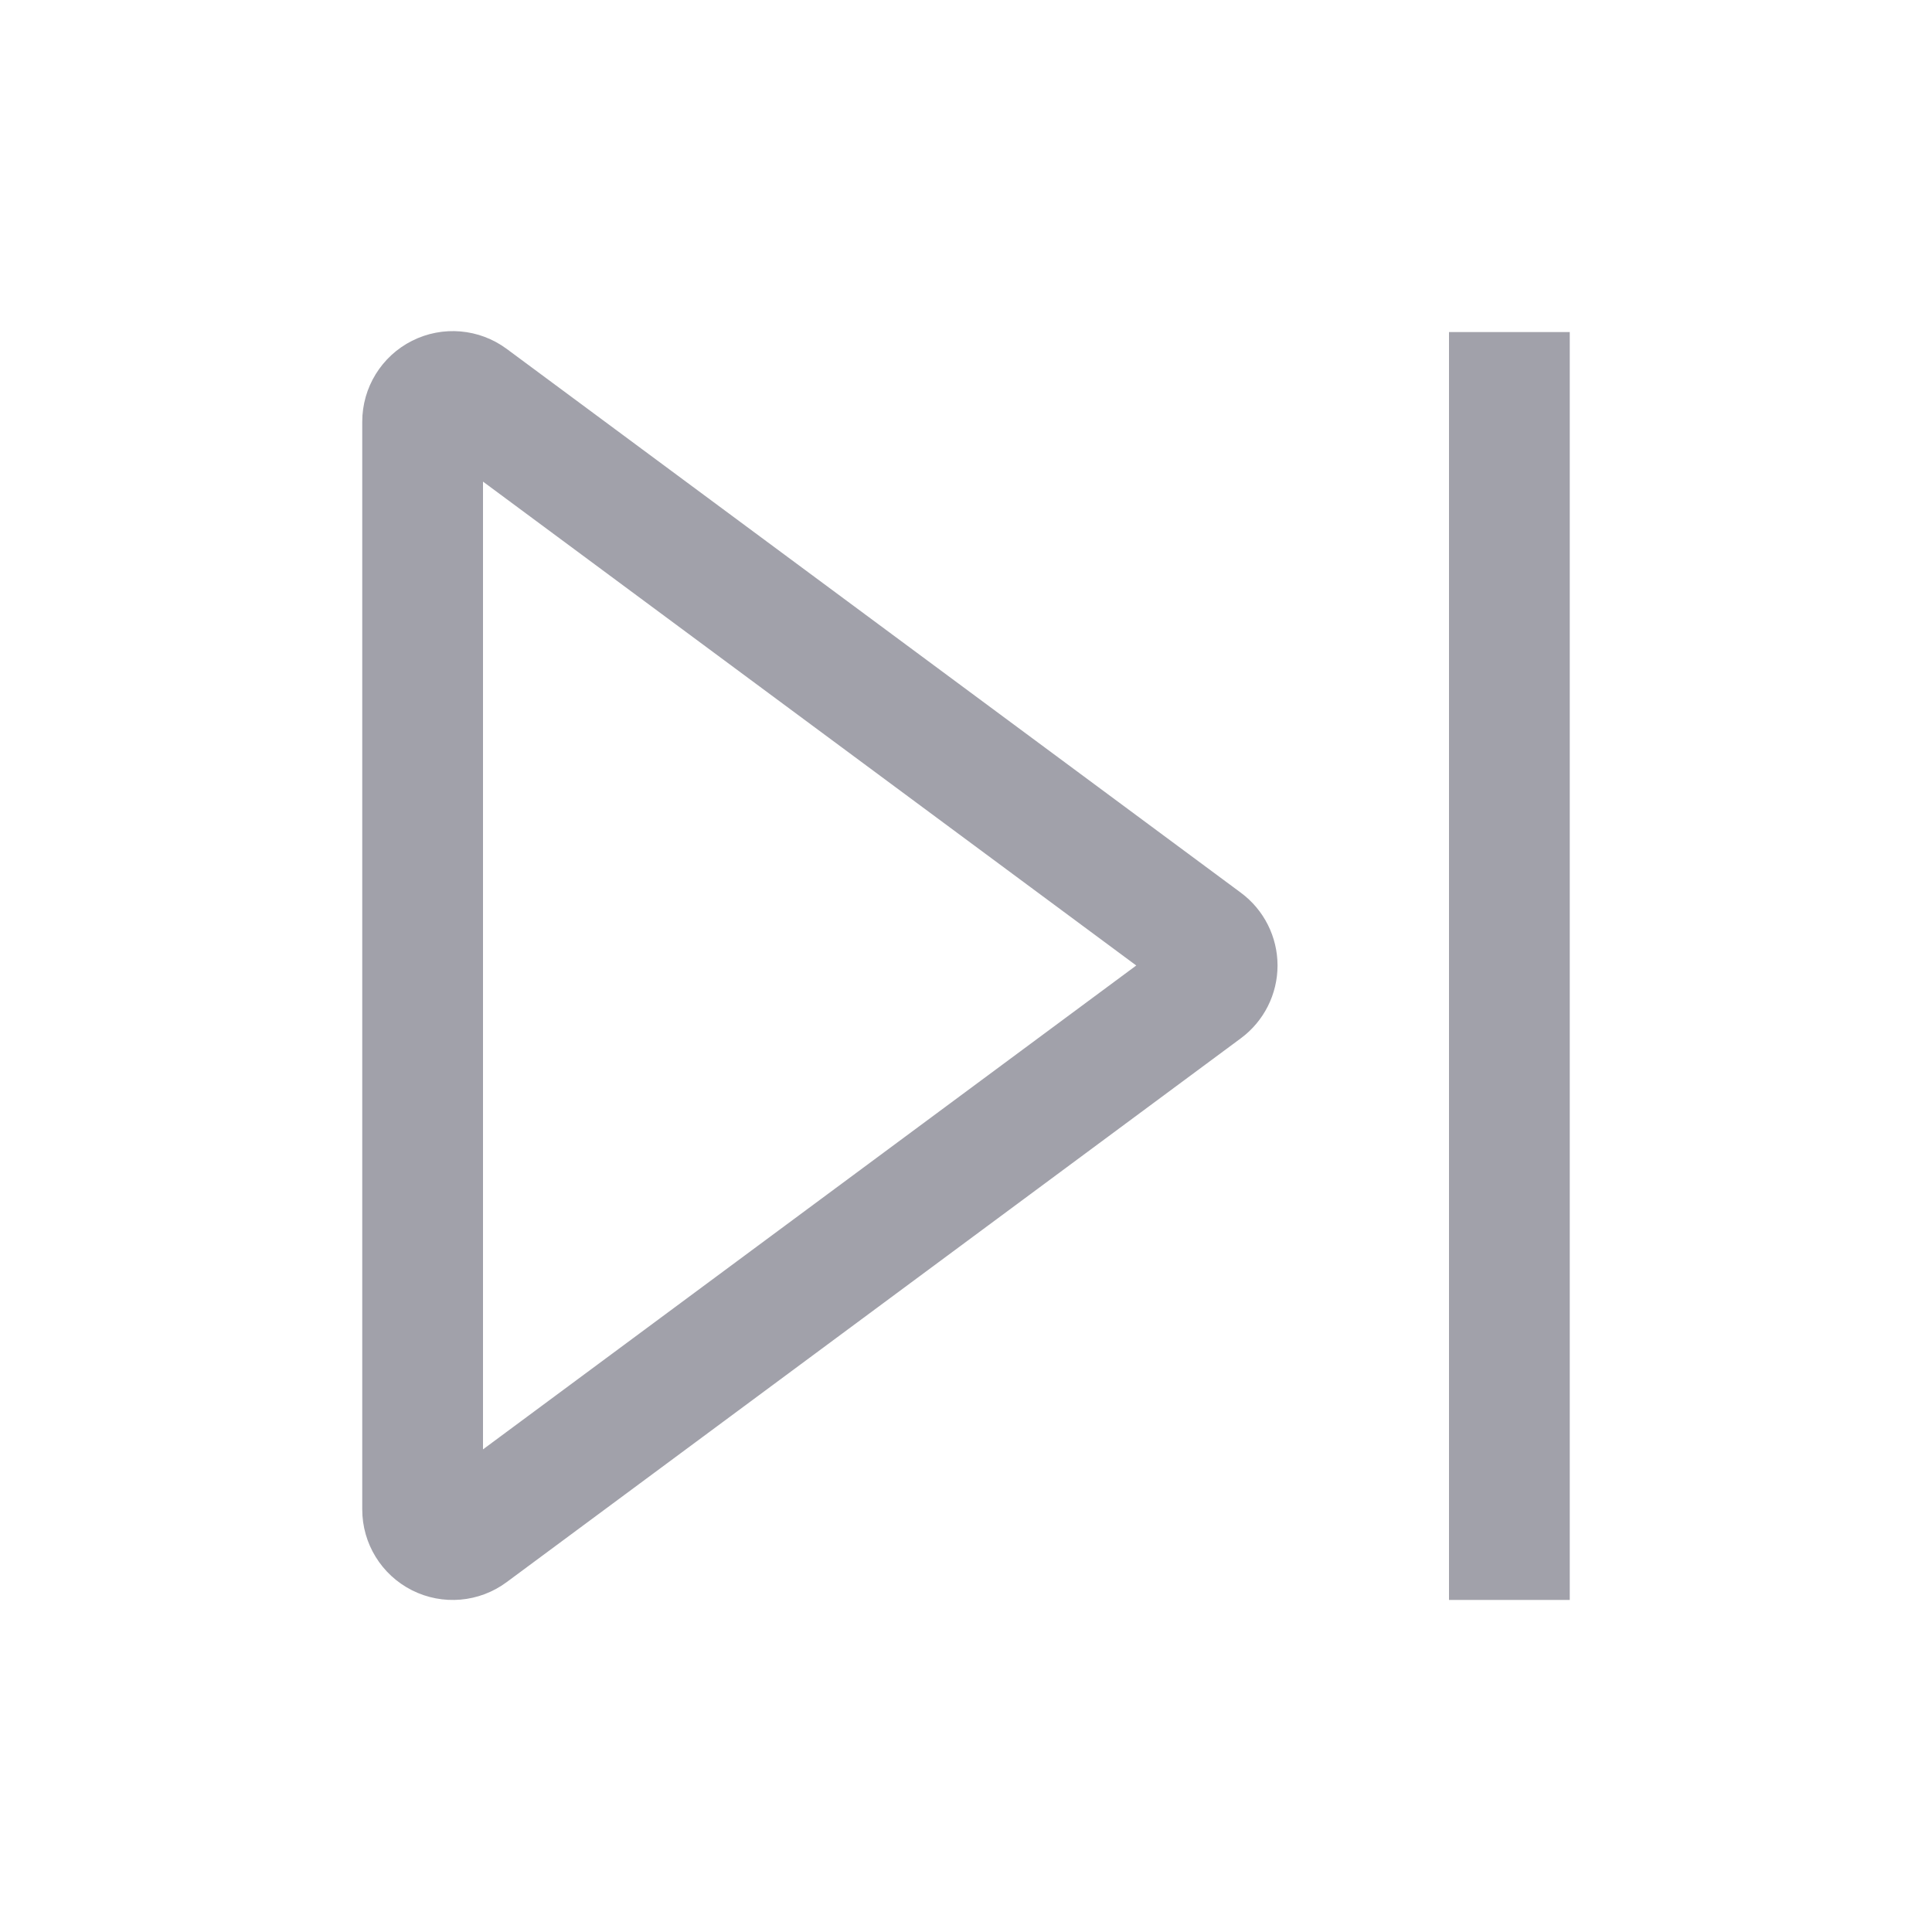
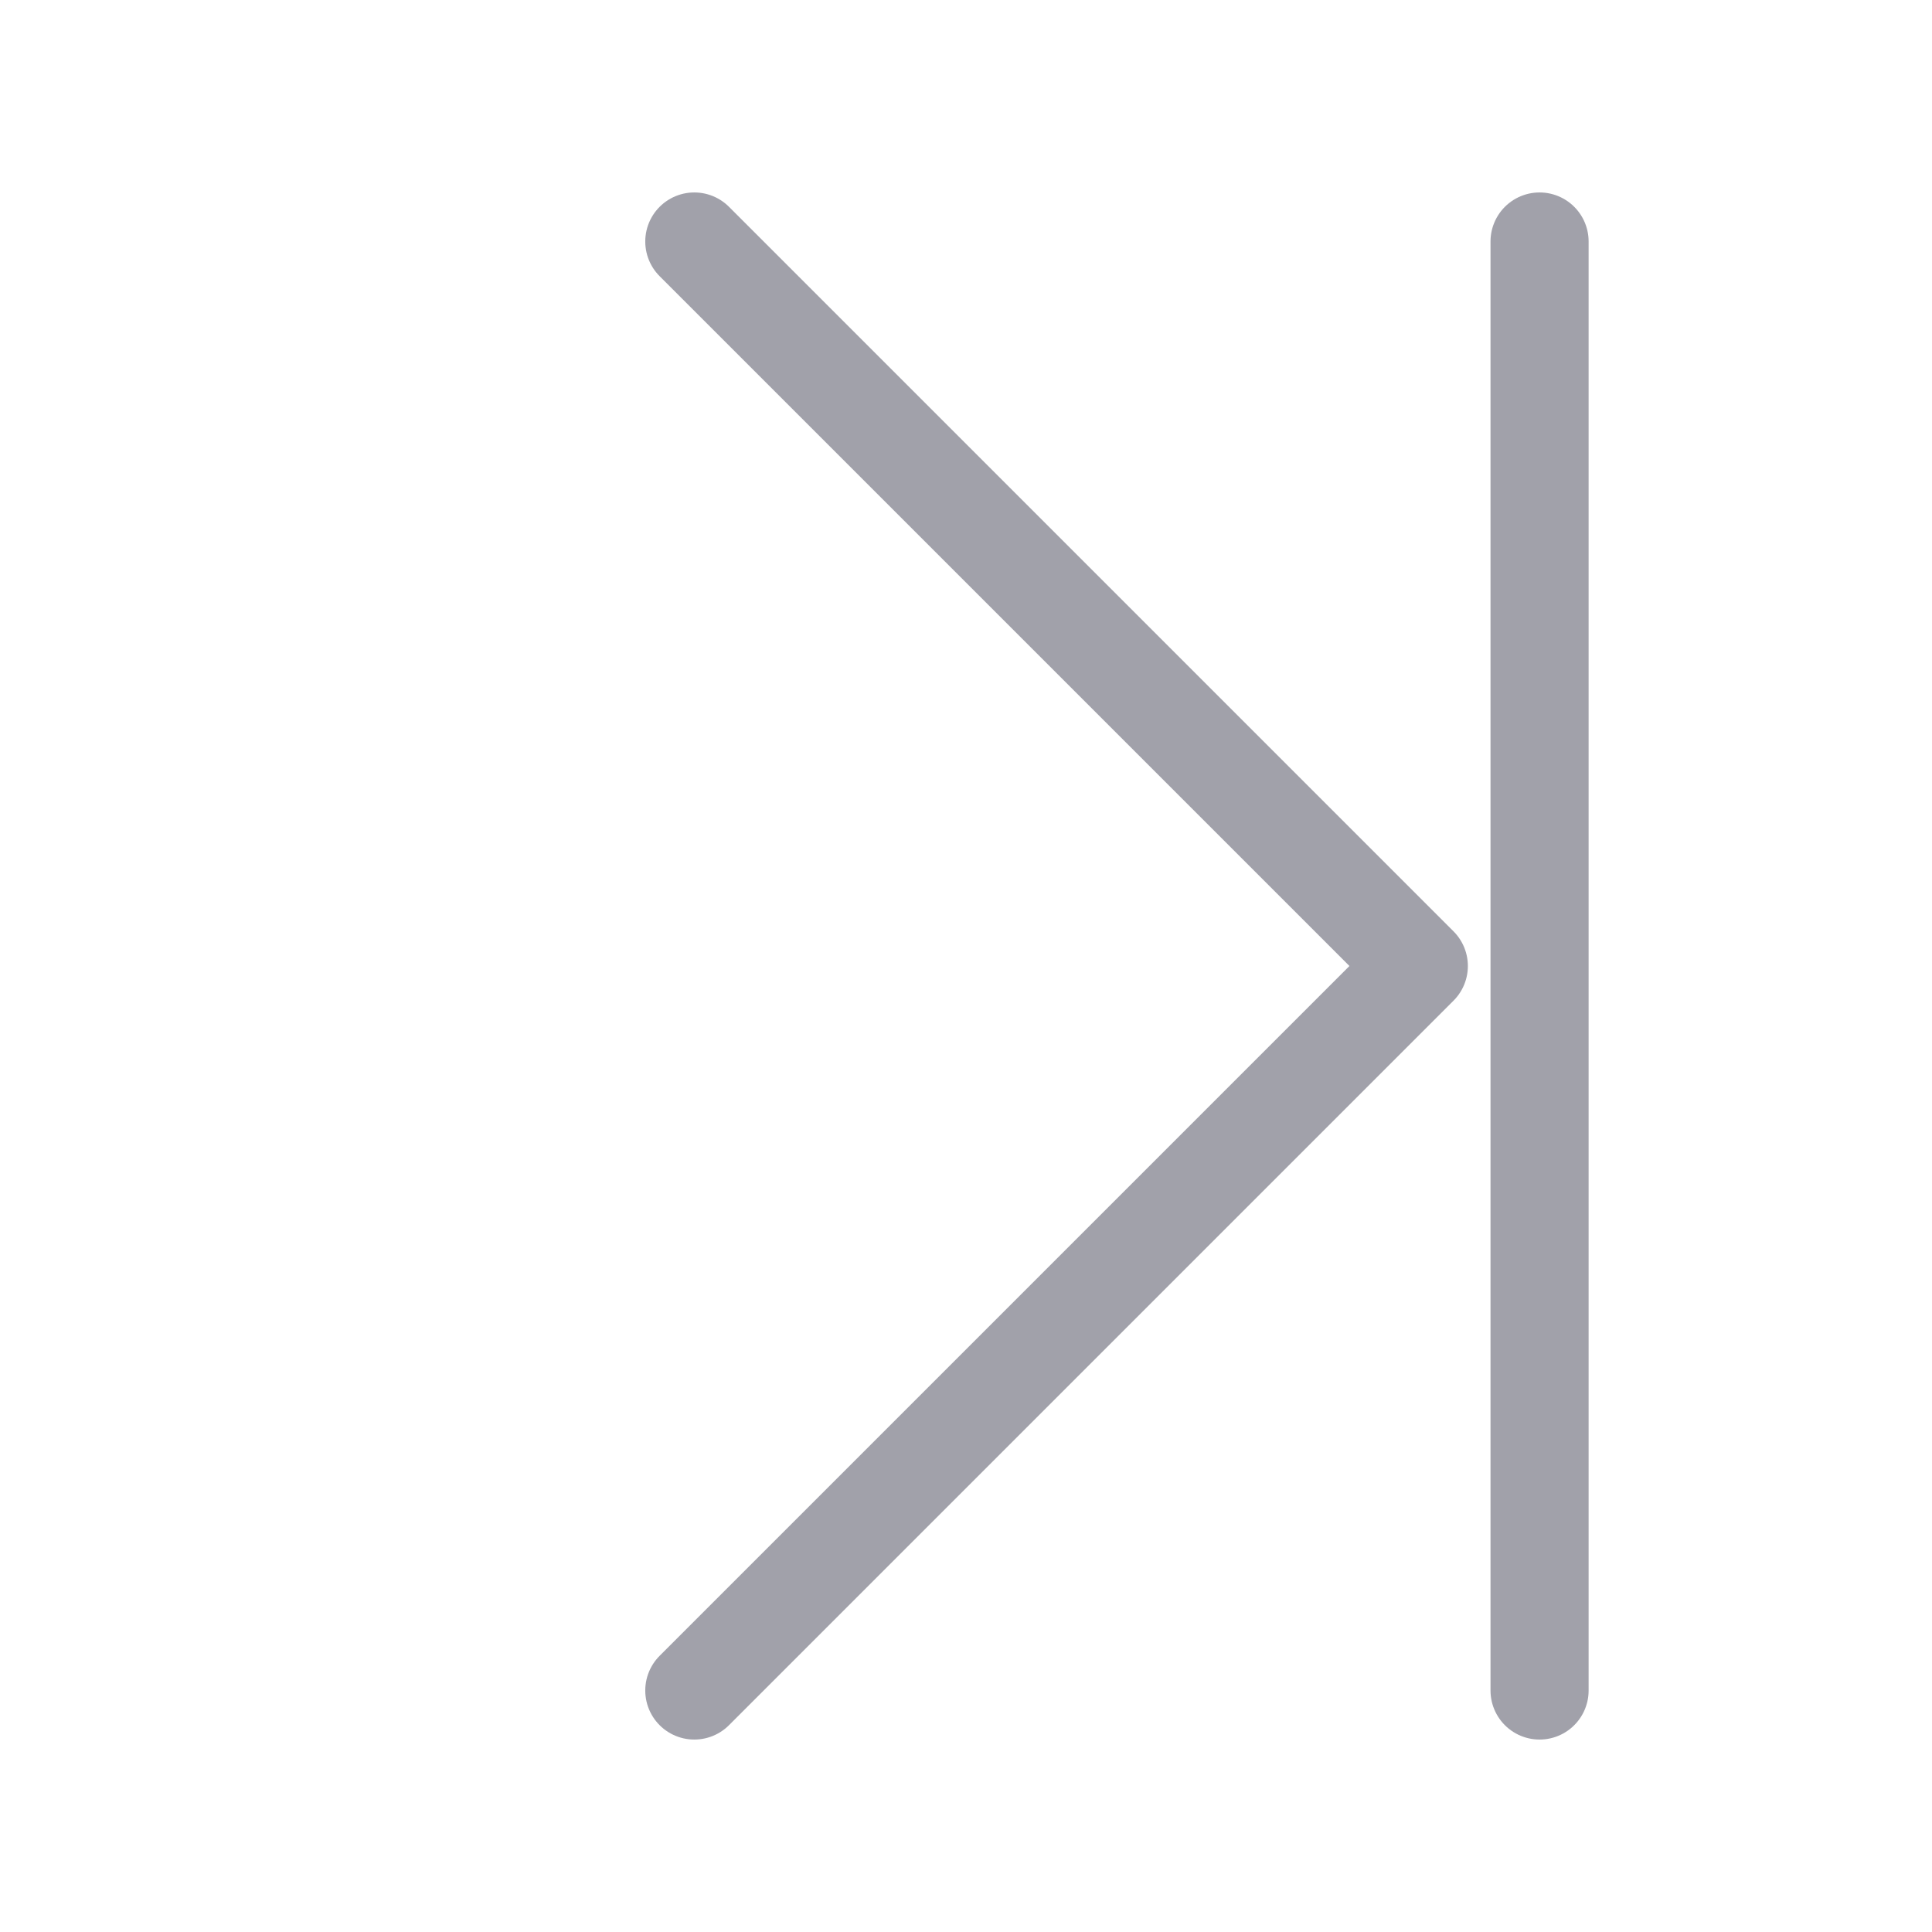
<svg xmlns="http://www.w3.org/2000/svg" viewBox="0 0 512 512" width="1em" height="1em">
-   <path fill="#a1a1aa" d="M328.845 236.582L134.285 92.463A24 24 0 0 0 96 111.749v288.236a23.979 23.979 0 0 0 38.285 19.286l194.56-144.118a24 24 0 0 0 0-38.57ZM128 384.1V127.63l173.119 128.237ZM384 88h32v336h-32z" />
+   <path fill="none" stroke="#a1a1aa" stroke-width="26" stroke-linejoin="round" stroke-linecap="round" d="M184 64L376 256L184 448" />
+   <path fill="none" stroke="#a1a1aa" stroke-width="26" stroke-linecap="round" d="M408 64V448" />
</svg>
